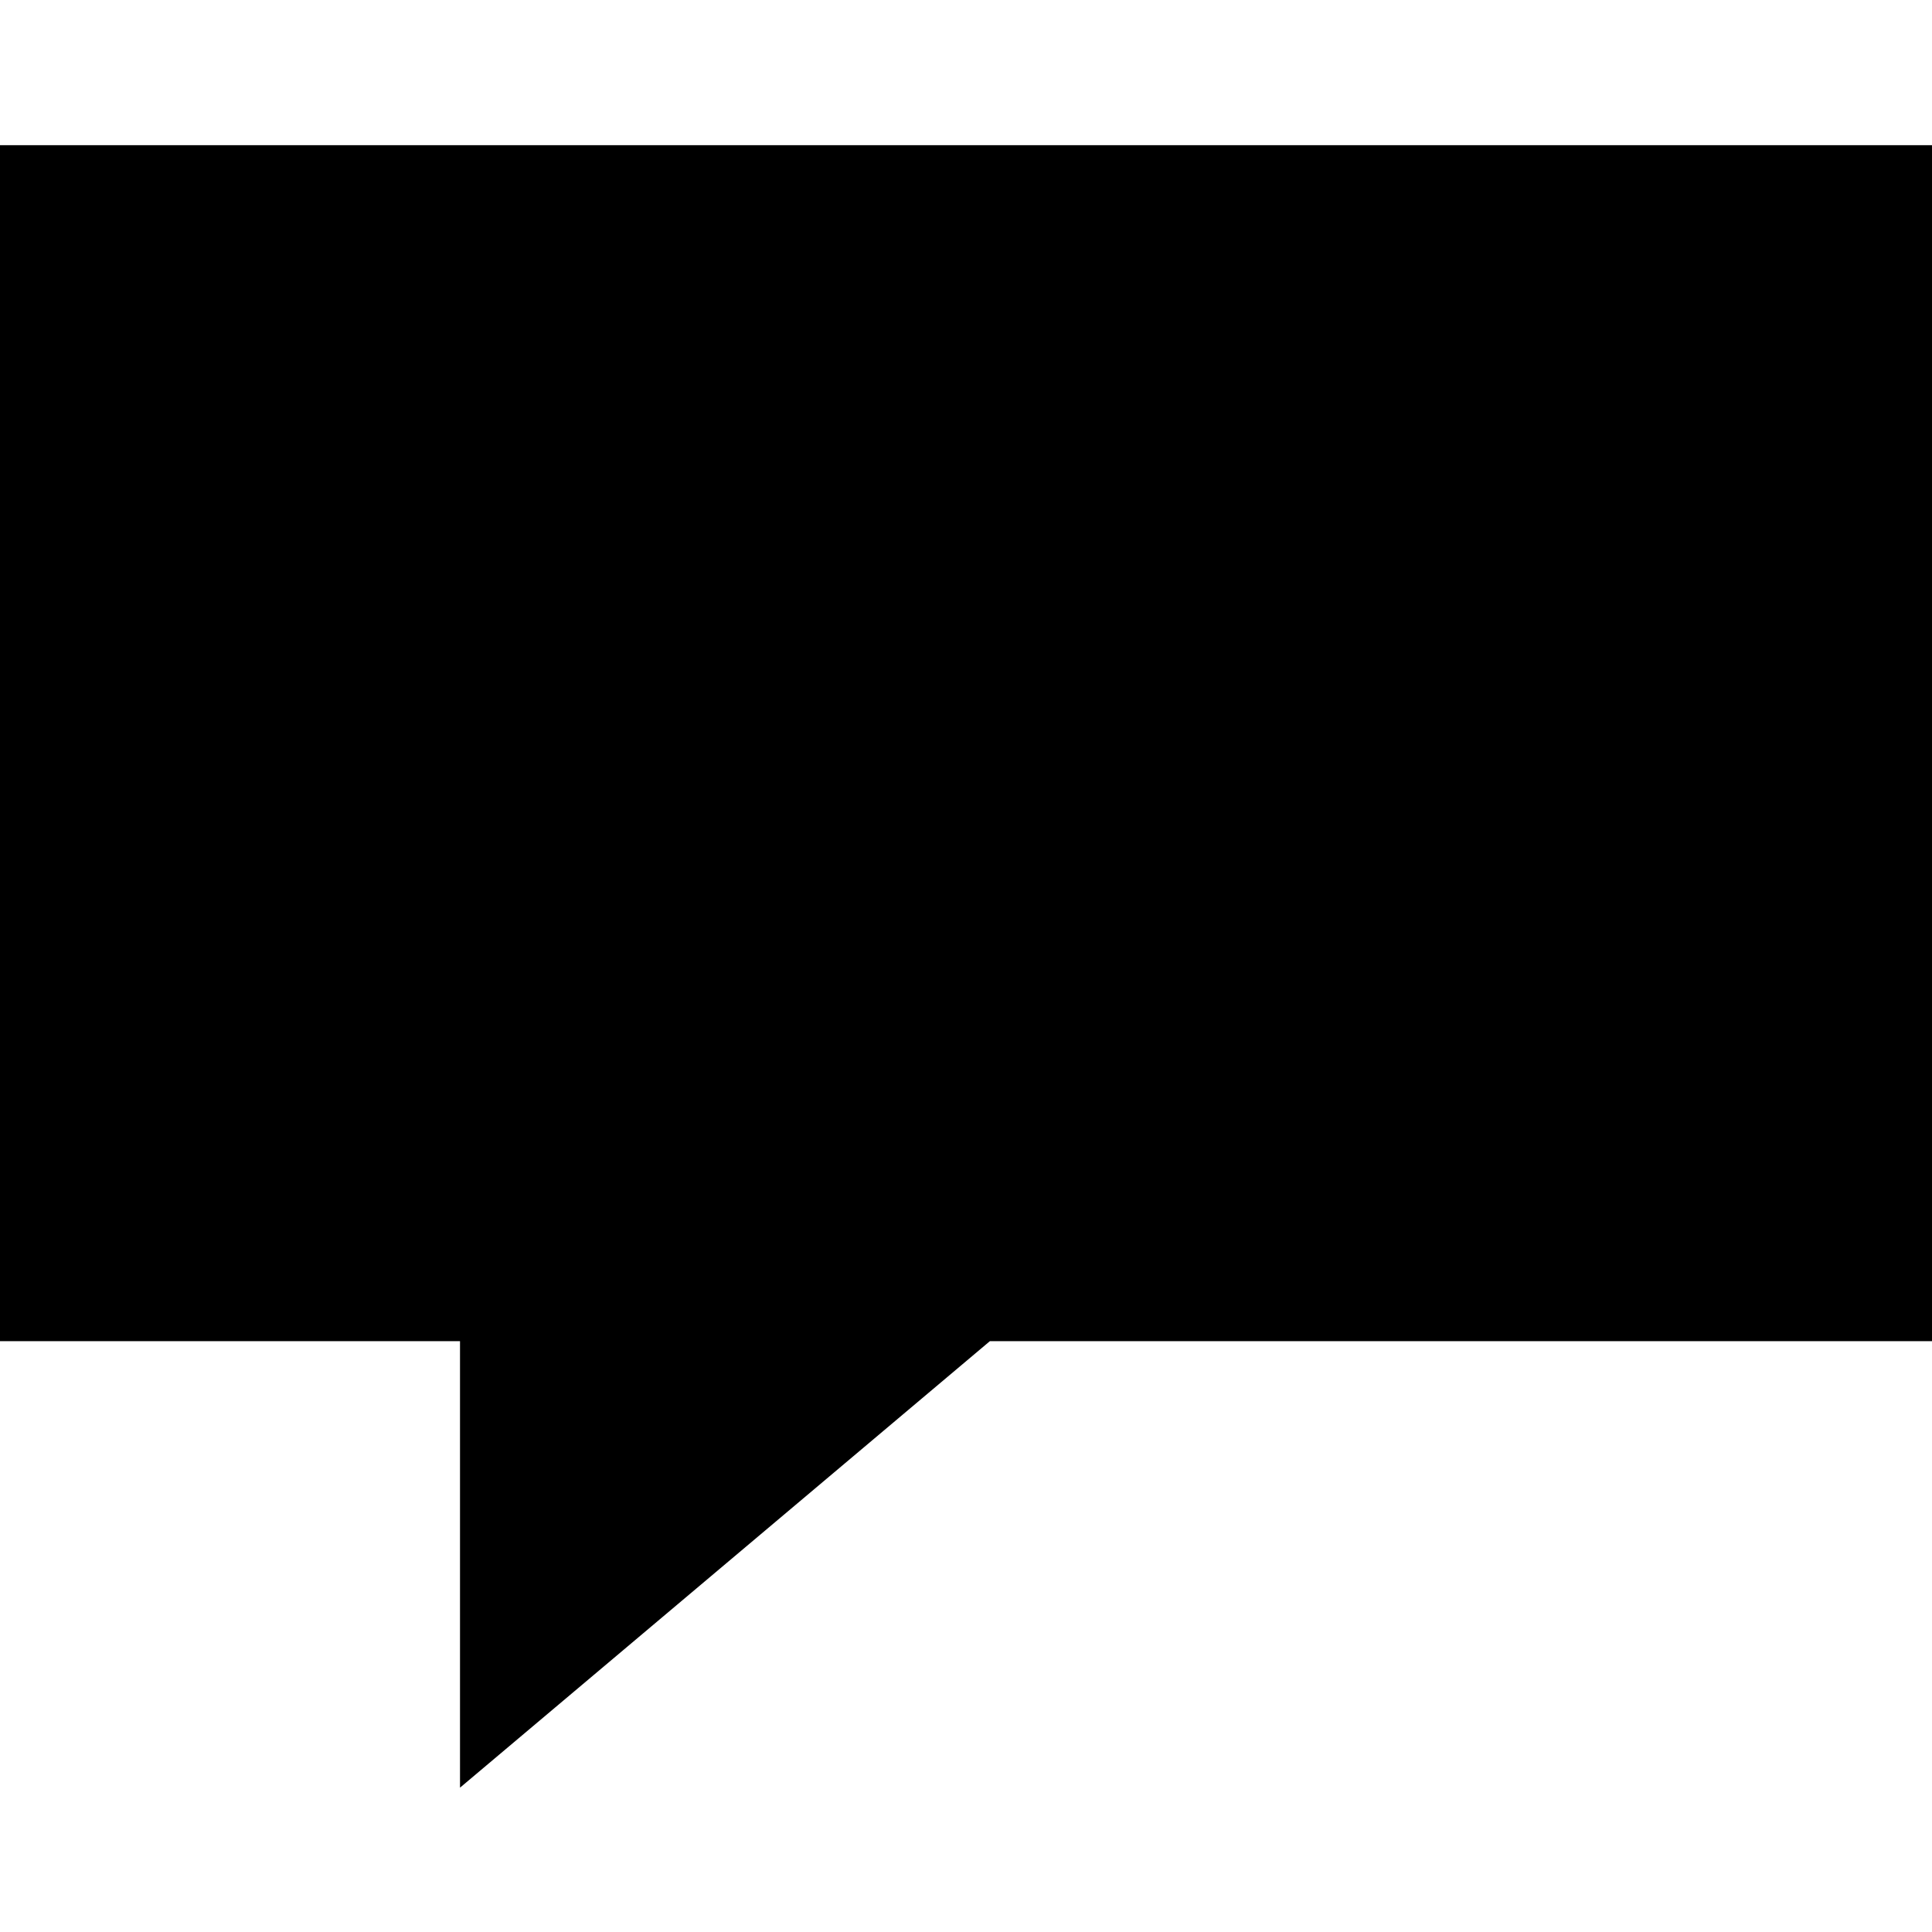
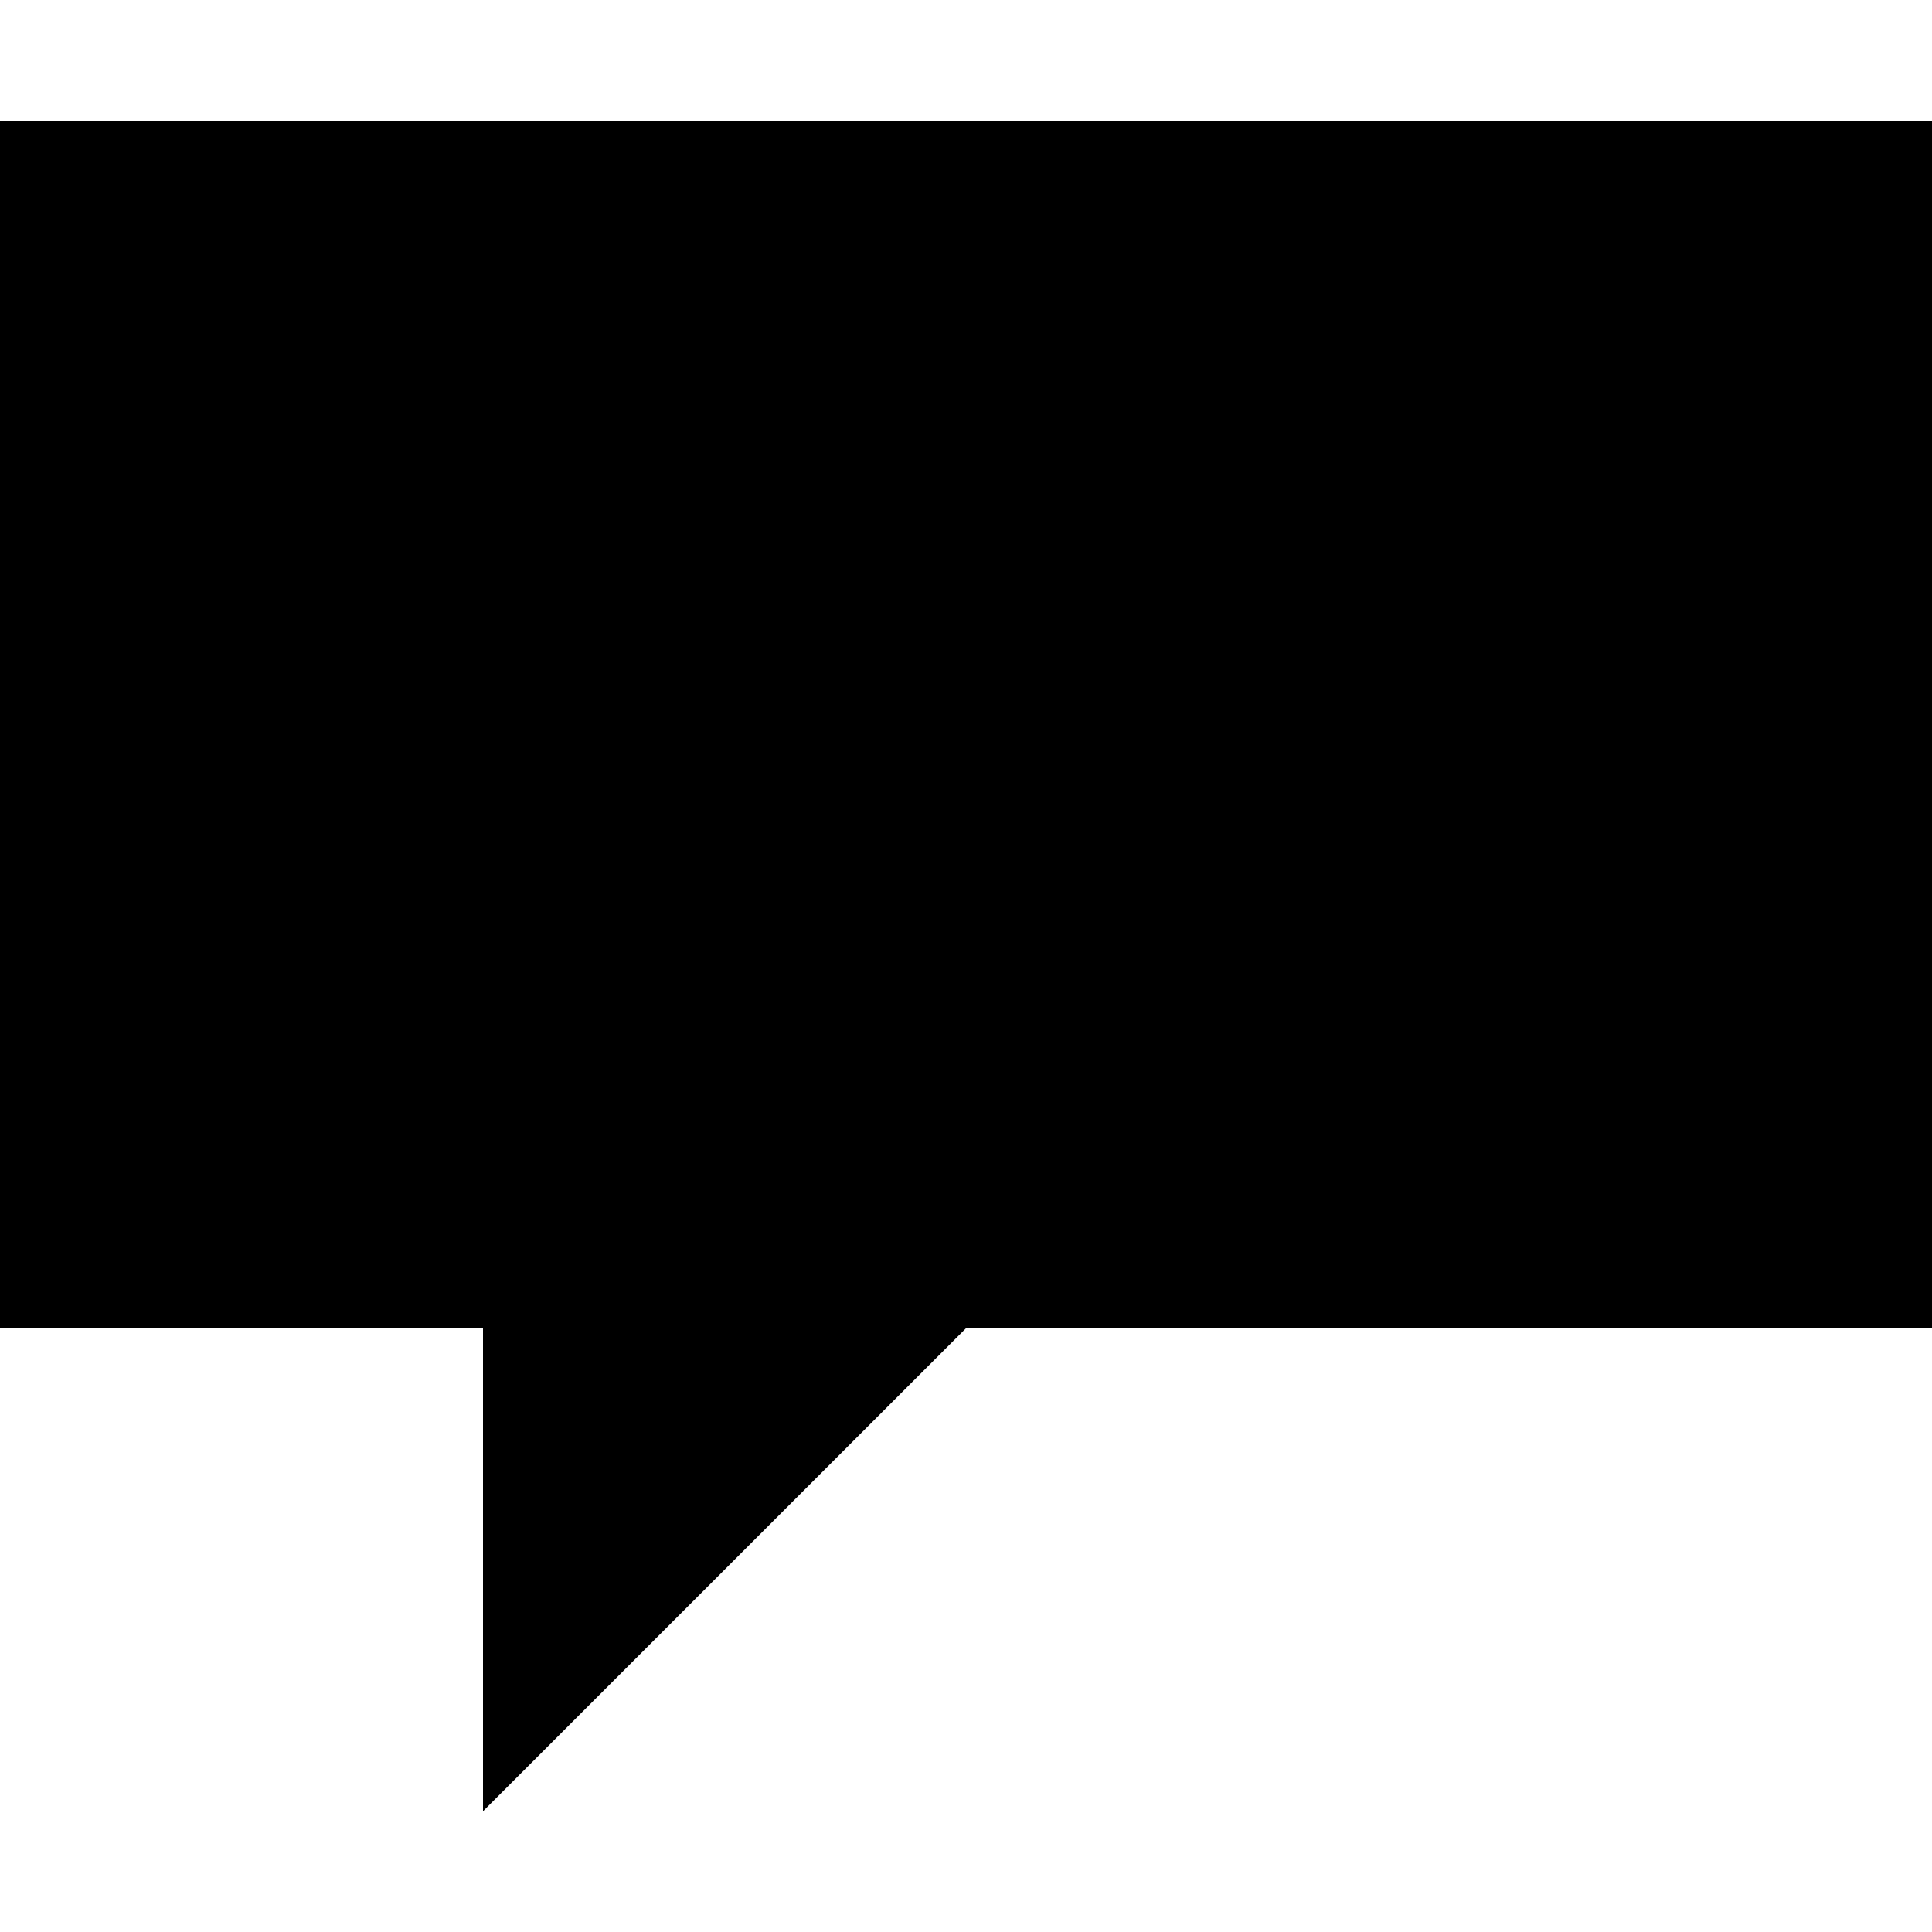
<svg xmlns="http://www.w3.org/2000/svg" version="1.1" id="123456" x="0px" y="0px" width="2048" height="2048" viewBox="0 0 2048 2048" enable-background="new 0 0 592 455" xml:space="preserve">
  <defs id="defs9" />
-   <path d="M 0 153.906 L 0 1421.719 L 487.625 1421.719 L 487.625 1895 L 1049.281 1421.719 L 2048 1421.719 L 2048 153.906 L 0 153.906 z " id="rect3" />
+   <path d="M 0 128 L 0 1408 L 512 1408 L 512 1920 L 1024 1408 L 2048 1408 L 2048 128 L 0 128 z " id="rect3" />
</svg>
